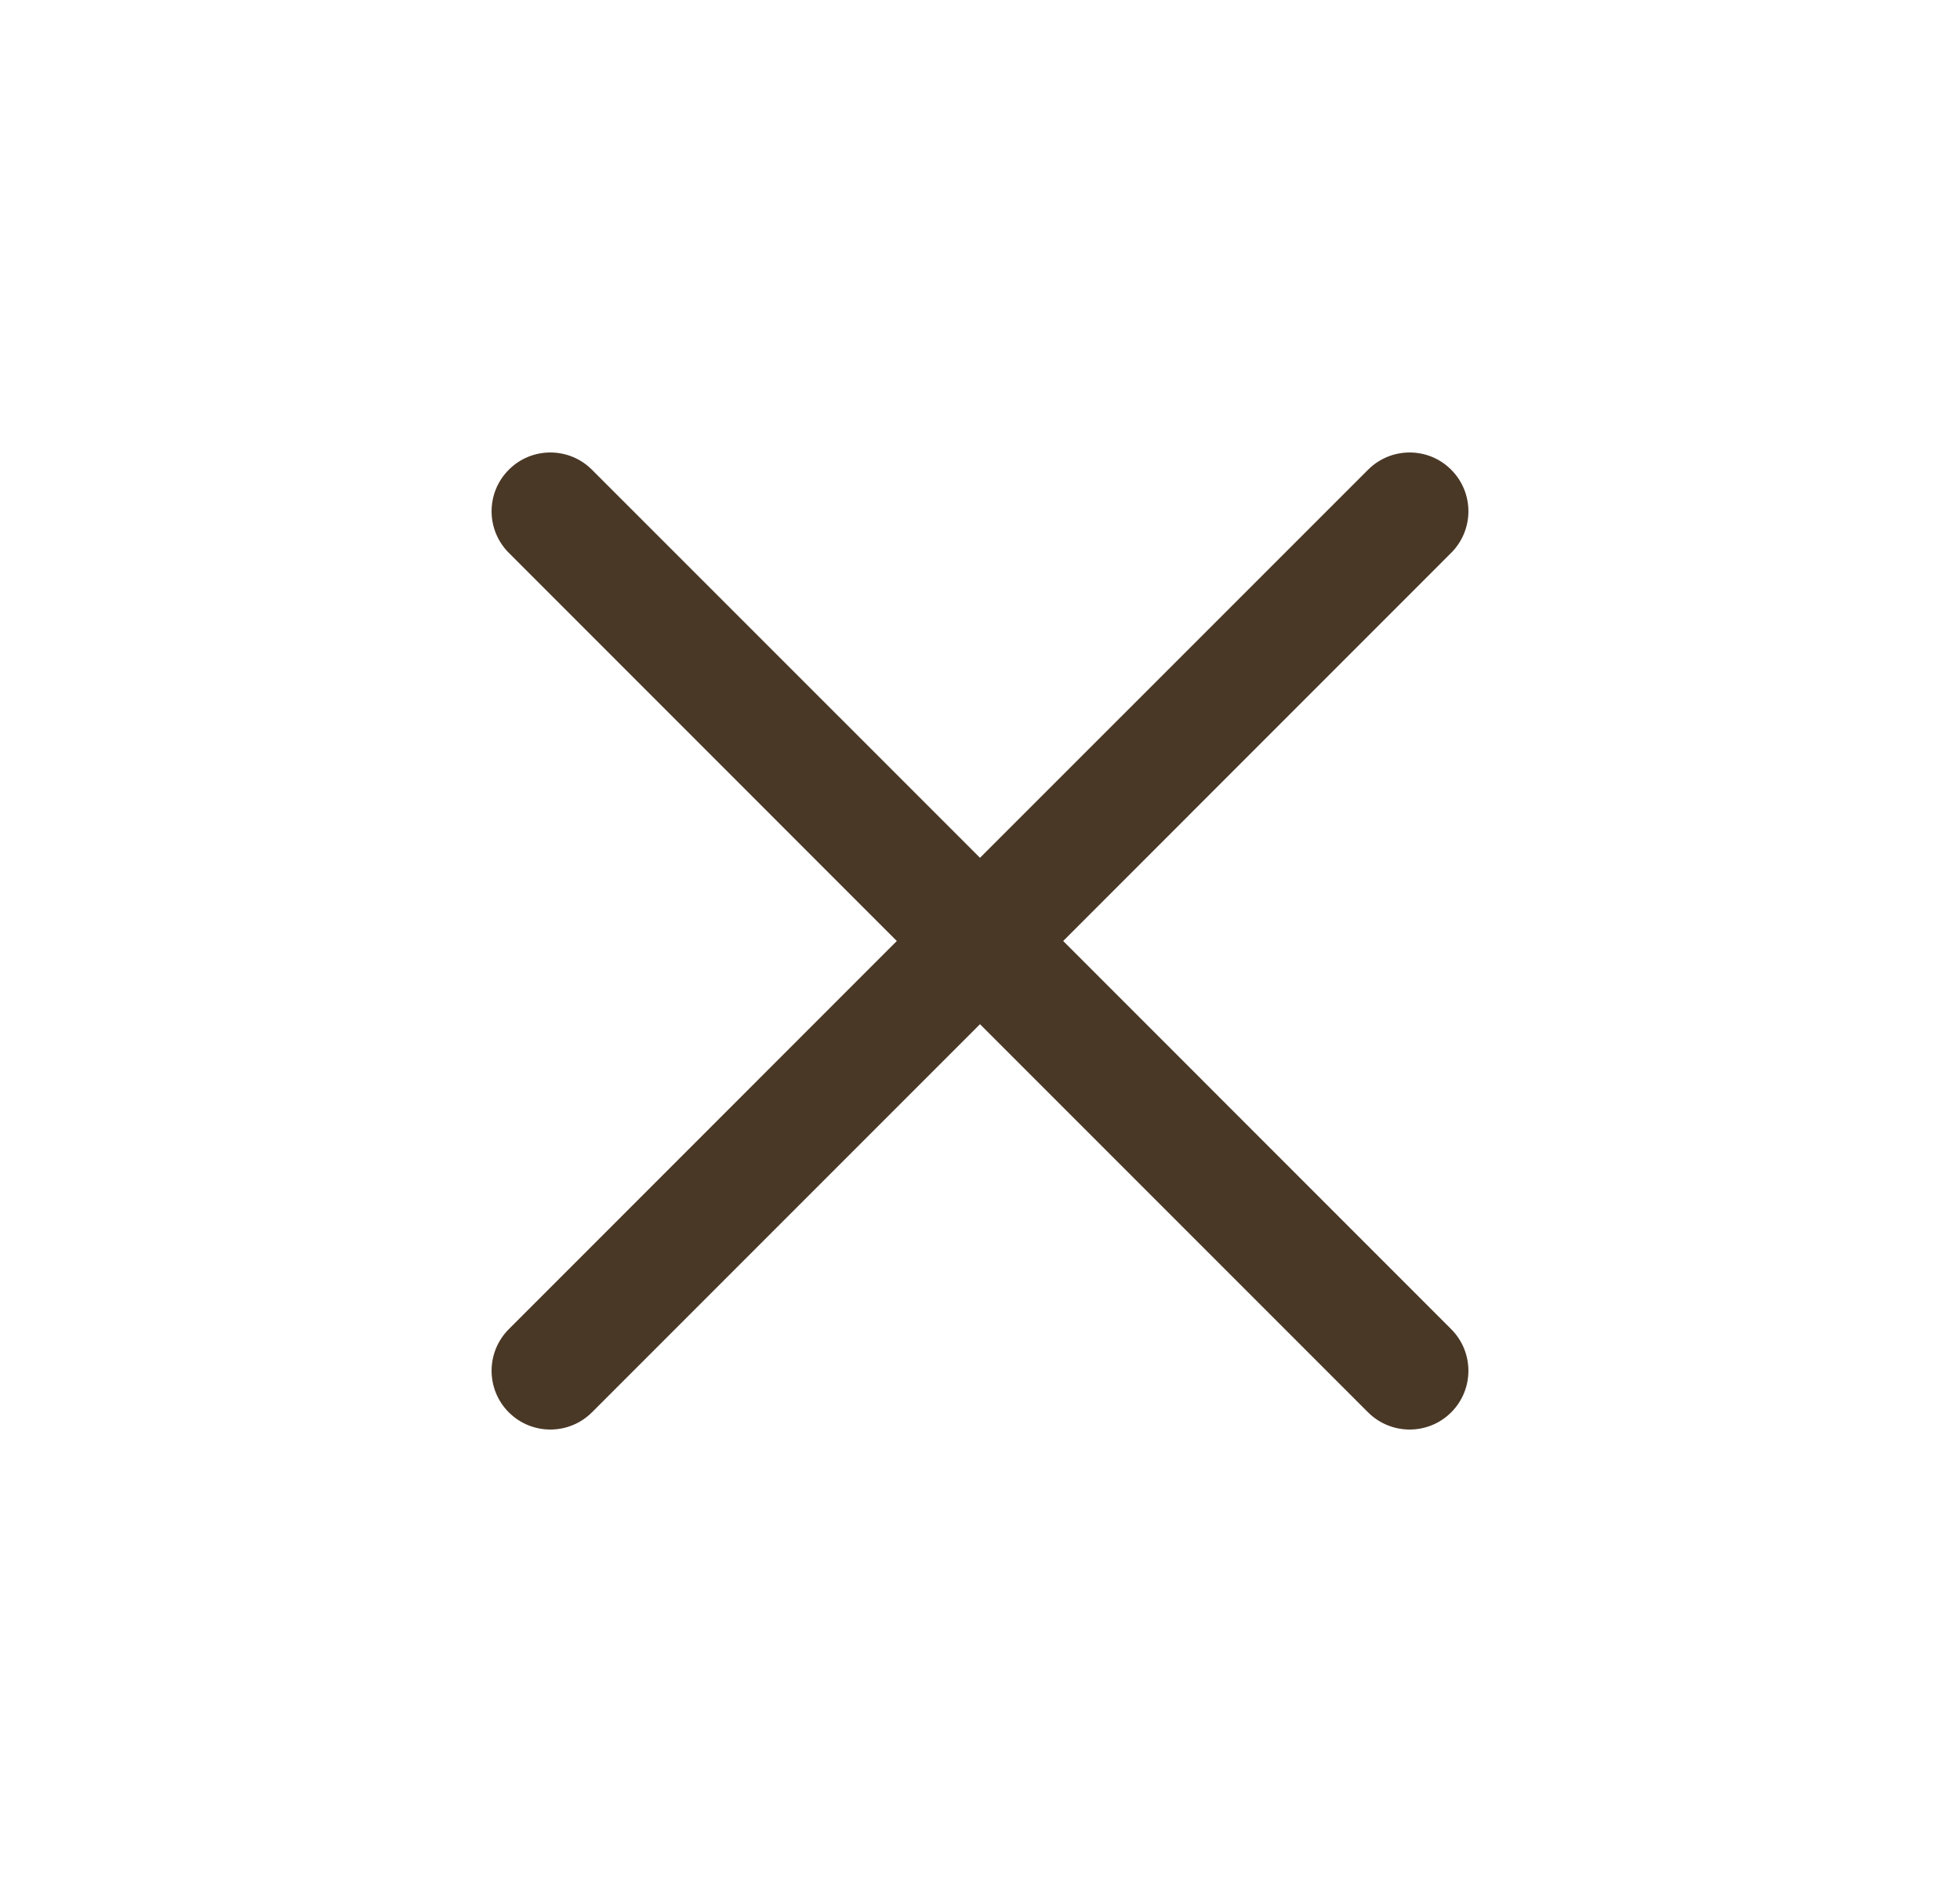
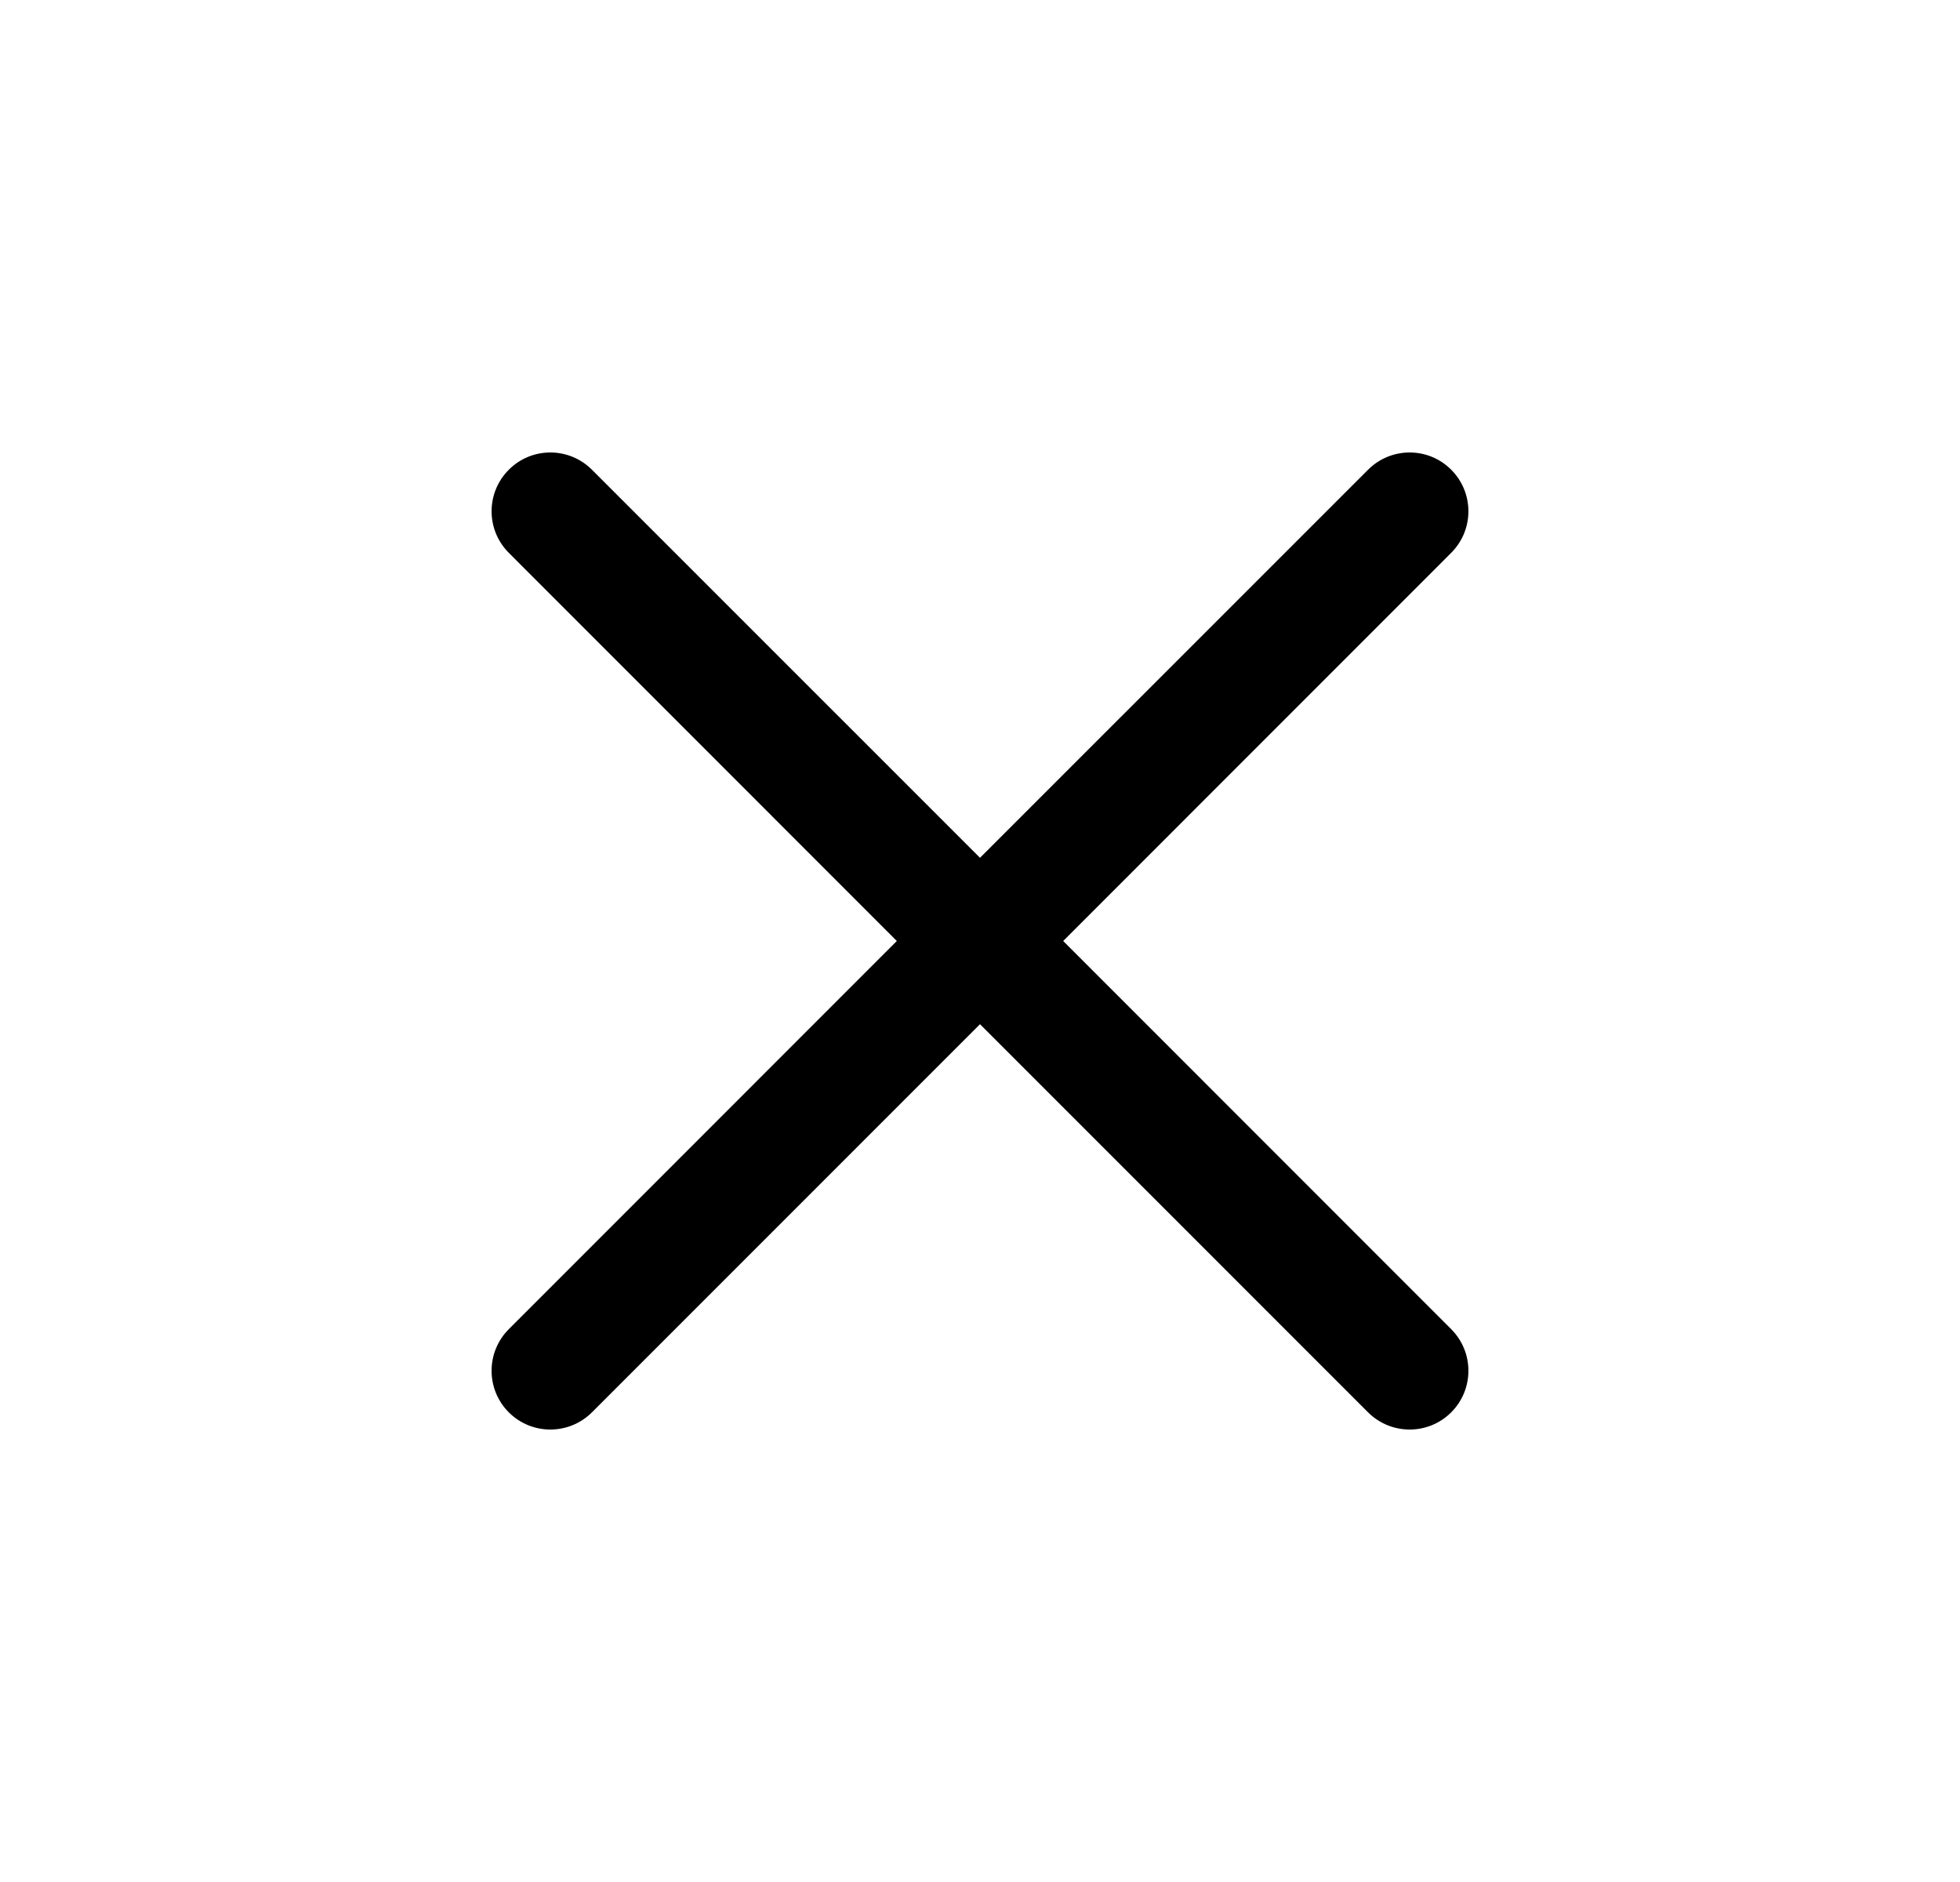
<svg xmlns="http://www.w3.org/2000/svg" width="25" height="24" viewBox="0 0 25 24" fill="none">
-   <path fill-rule="evenodd" clip-rule="evenodd" d="M18.51 5.99C18.803 6.283 18.803 6.757 18.51 7.05L13.561 12L18.51 16.95C18.803 17.243 18.803 17.718 18.51 18.011C18.218 18.303 17.743 18.303 17.45 18.011L12.5 13.061L7.55 18.011C7.257 18.303 6.782 18.303 6.49 18.011C6.197 17.718 6.197 17.243 6.49 16.95L11.439 12L6.49 7.05C6.197 6.757 6.197 6.283 6.49 5.99C6.782 5.697 7.257 5.697 7.55 5.99L12.5 10.939L17.45 5.99C17.743 5.697 18.218 5.697 18.51 5.99Z" fill="#4A3826" />
+   <path fill-rule="evenodd" clip-rule="evenodd" d="M18.51 5.99C18.803 6.283 18.803 6.757 18.51 7.05L13.561 12L18.51 16.95C18.803 17.243 18.803 17.718 18.51 18.011C18.218 18.303 17.743 18.303 17.45 18.011L12.5 13.061L7.55 18.011C7.257 18.303 6.782 18.303 6.49 18.011C6.197 17.718 6.197 17.243 6.49 16.95L11.439 12L6.49 7.05C6.197 6.757 6.197 6.283 6.49 5.99C6.782 5.697 7.257 5.697 7.55 5.99L12.5 10.939L17.45 5.99C17.743 5.697 18.218 5.697 18.51 5.99Z" fill="currentColor" />
</svg>
